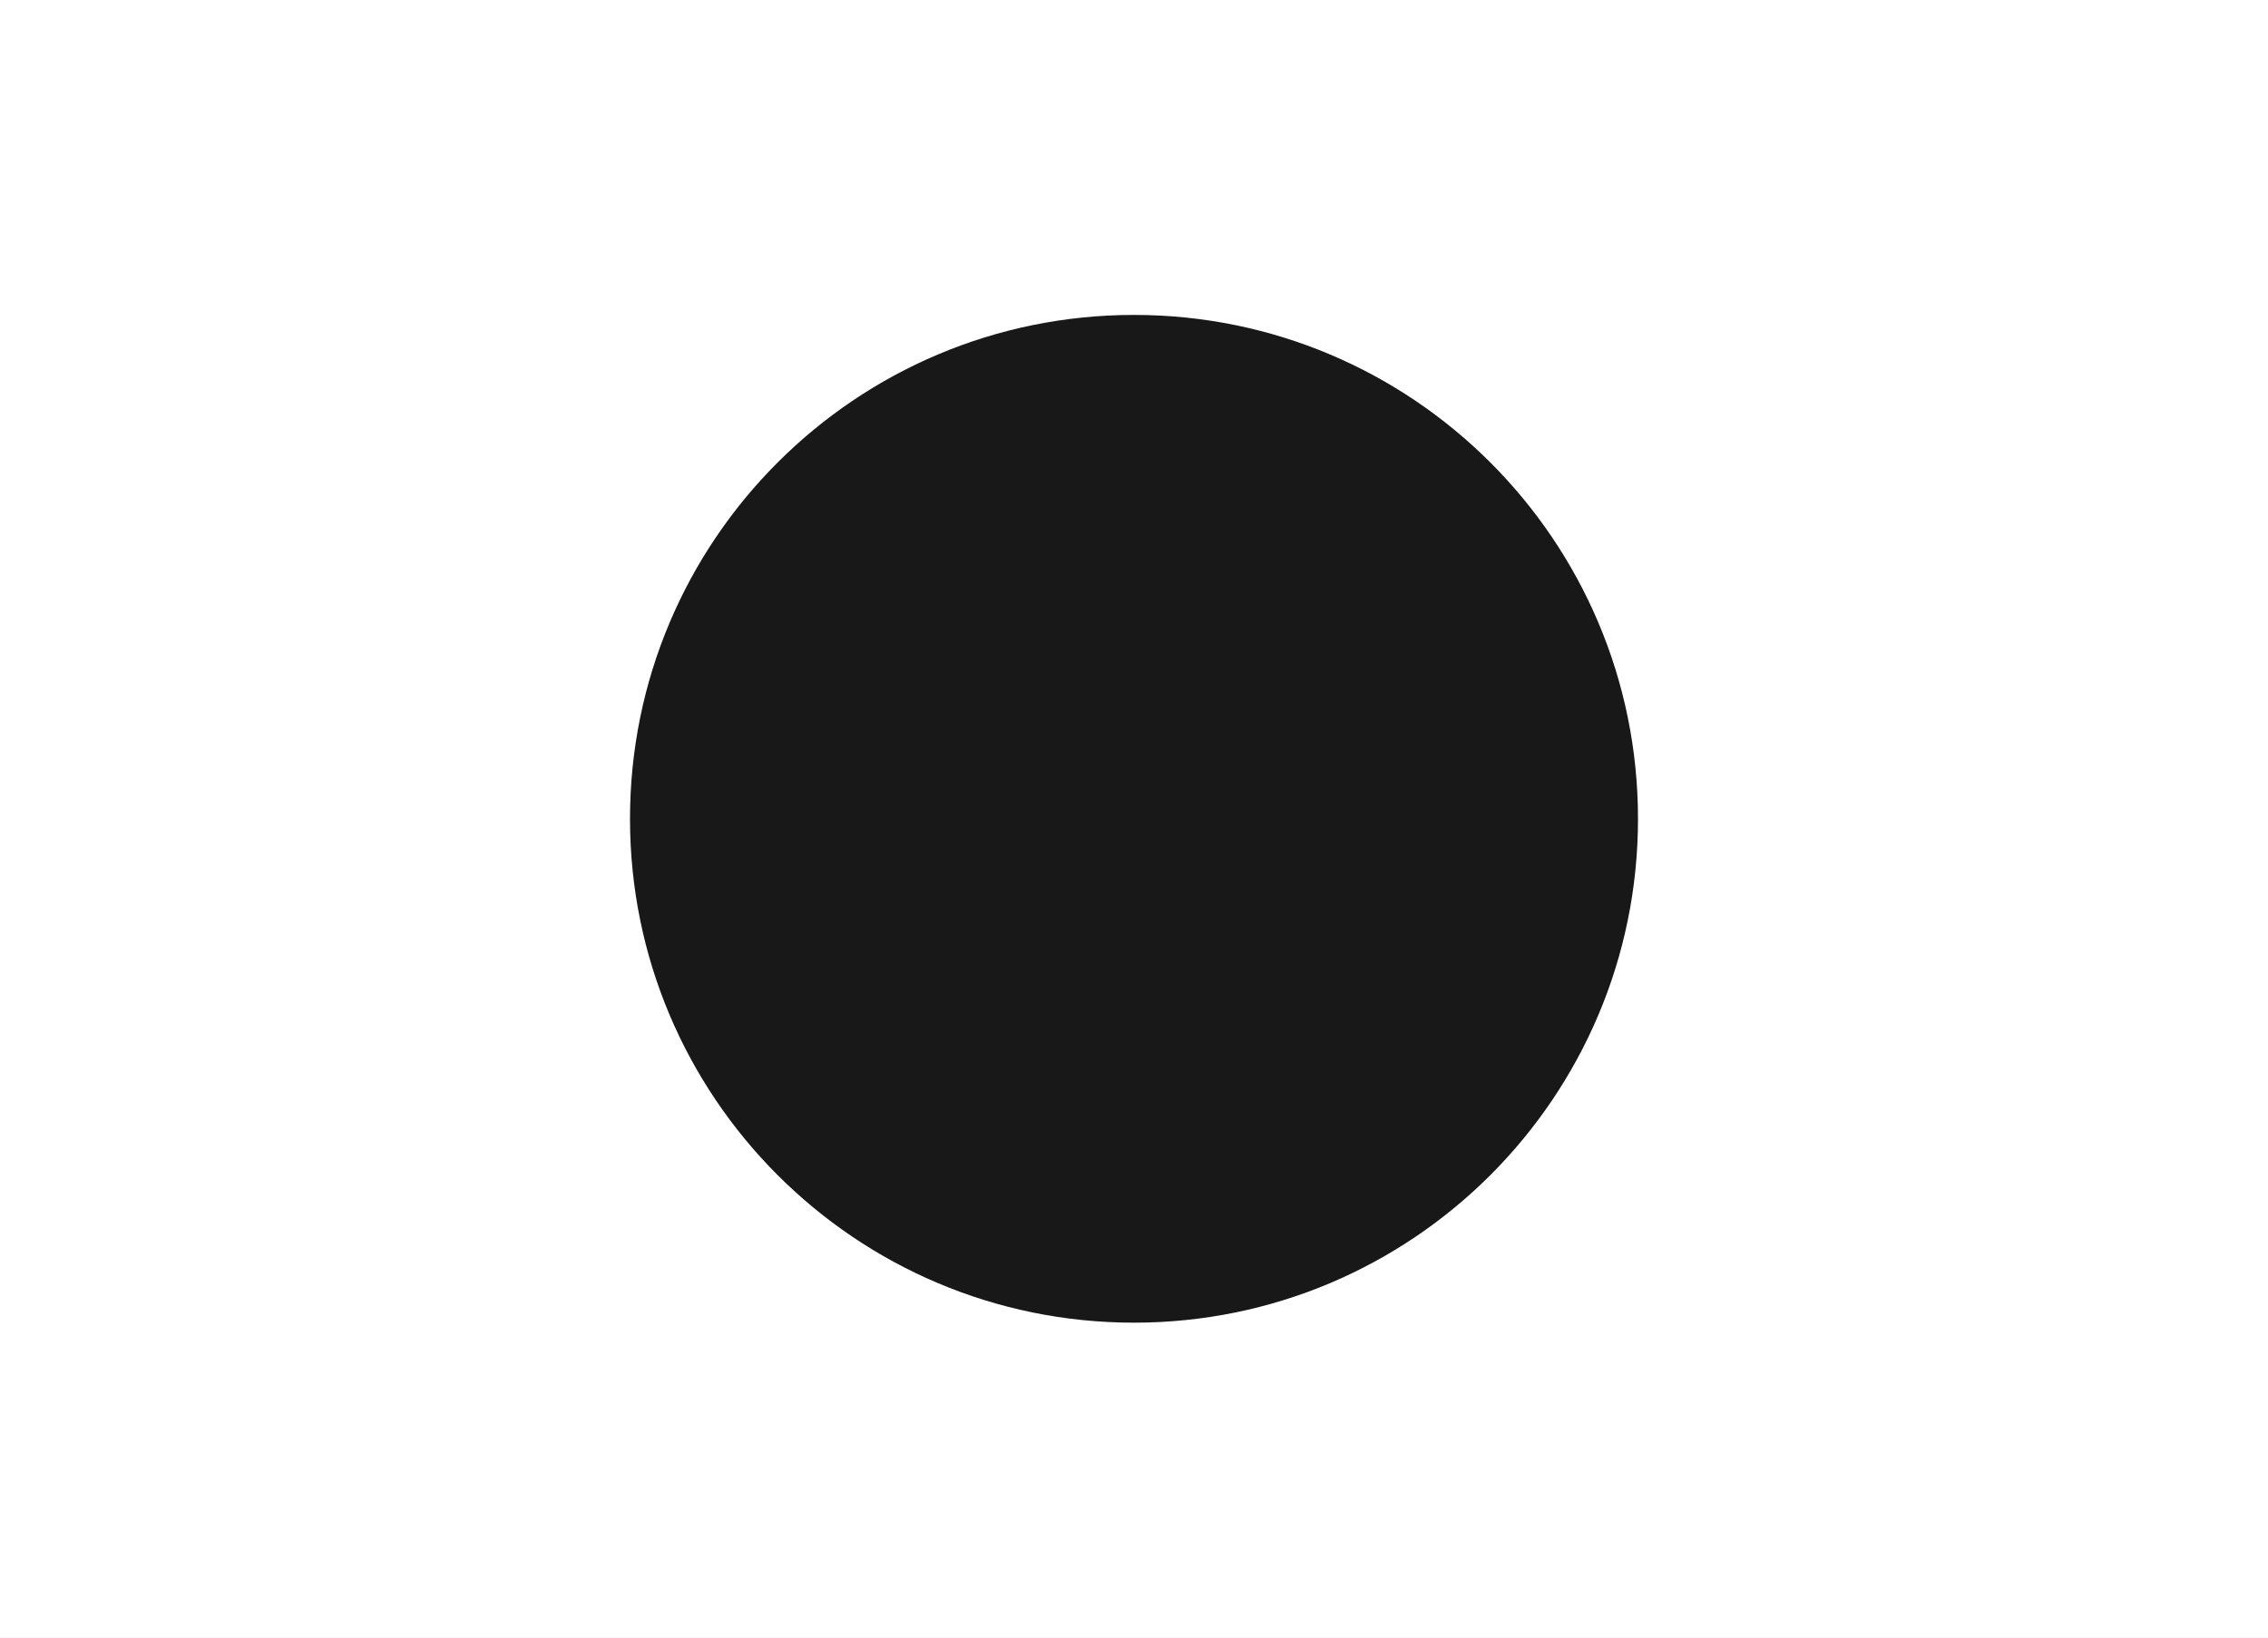
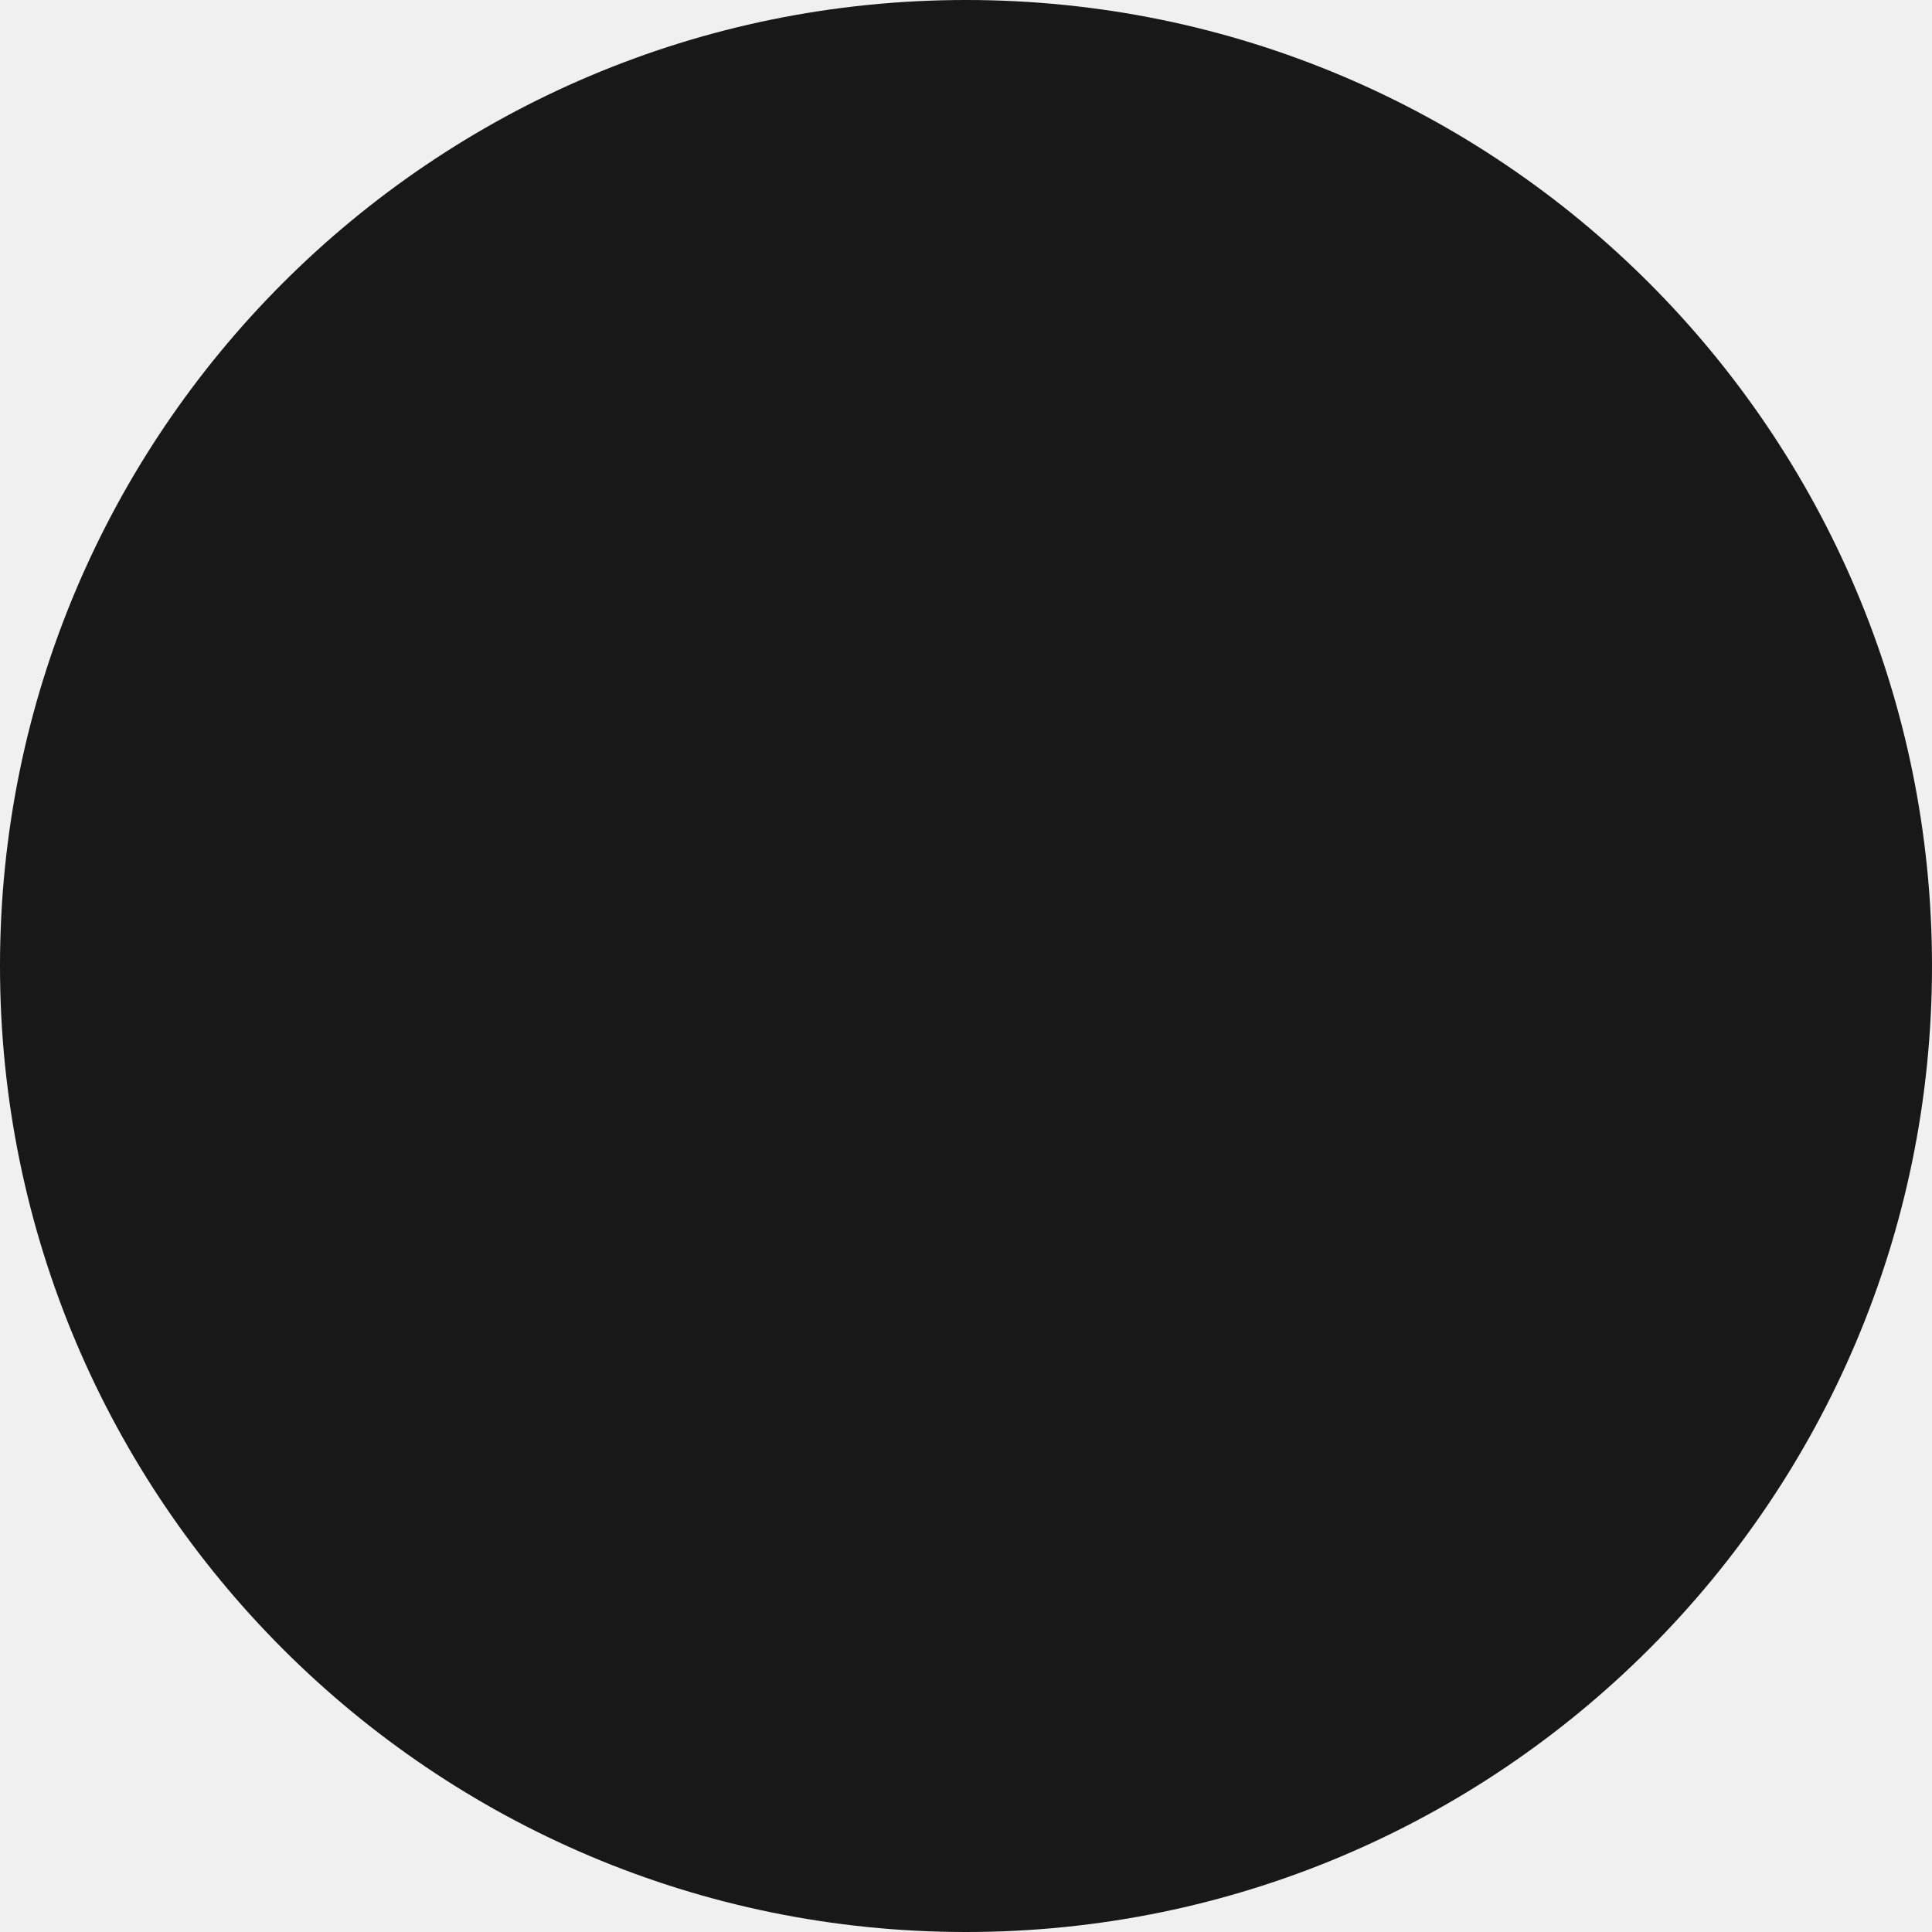
- <svg xmlns="http://www.w3.org/2000/svg" width="360" height="260" viewBox="0 0 360 260" fill="none">
-   <rect width="360" height="260" fill="white" />
-   <circle cx="180" cy="130" r="80" fill="#181818" />
+ <svg xmlns="http://www.w3.org/2000/svg" width="160" height="160" viewBox="0 0 160 160" fill="none">
+   <style>
+ 		path {
+ 			circle: #181818;
+ 		}
+ 		@media ( prefers-color-scheme: dark ) {
+ 			circle {
+ 				fill: #FFFFFF;
+ 			}
+ 		}
+ 	</style>
+   <circle cx="80" cy="80" r="80" fill="#181818" />
</svg>
